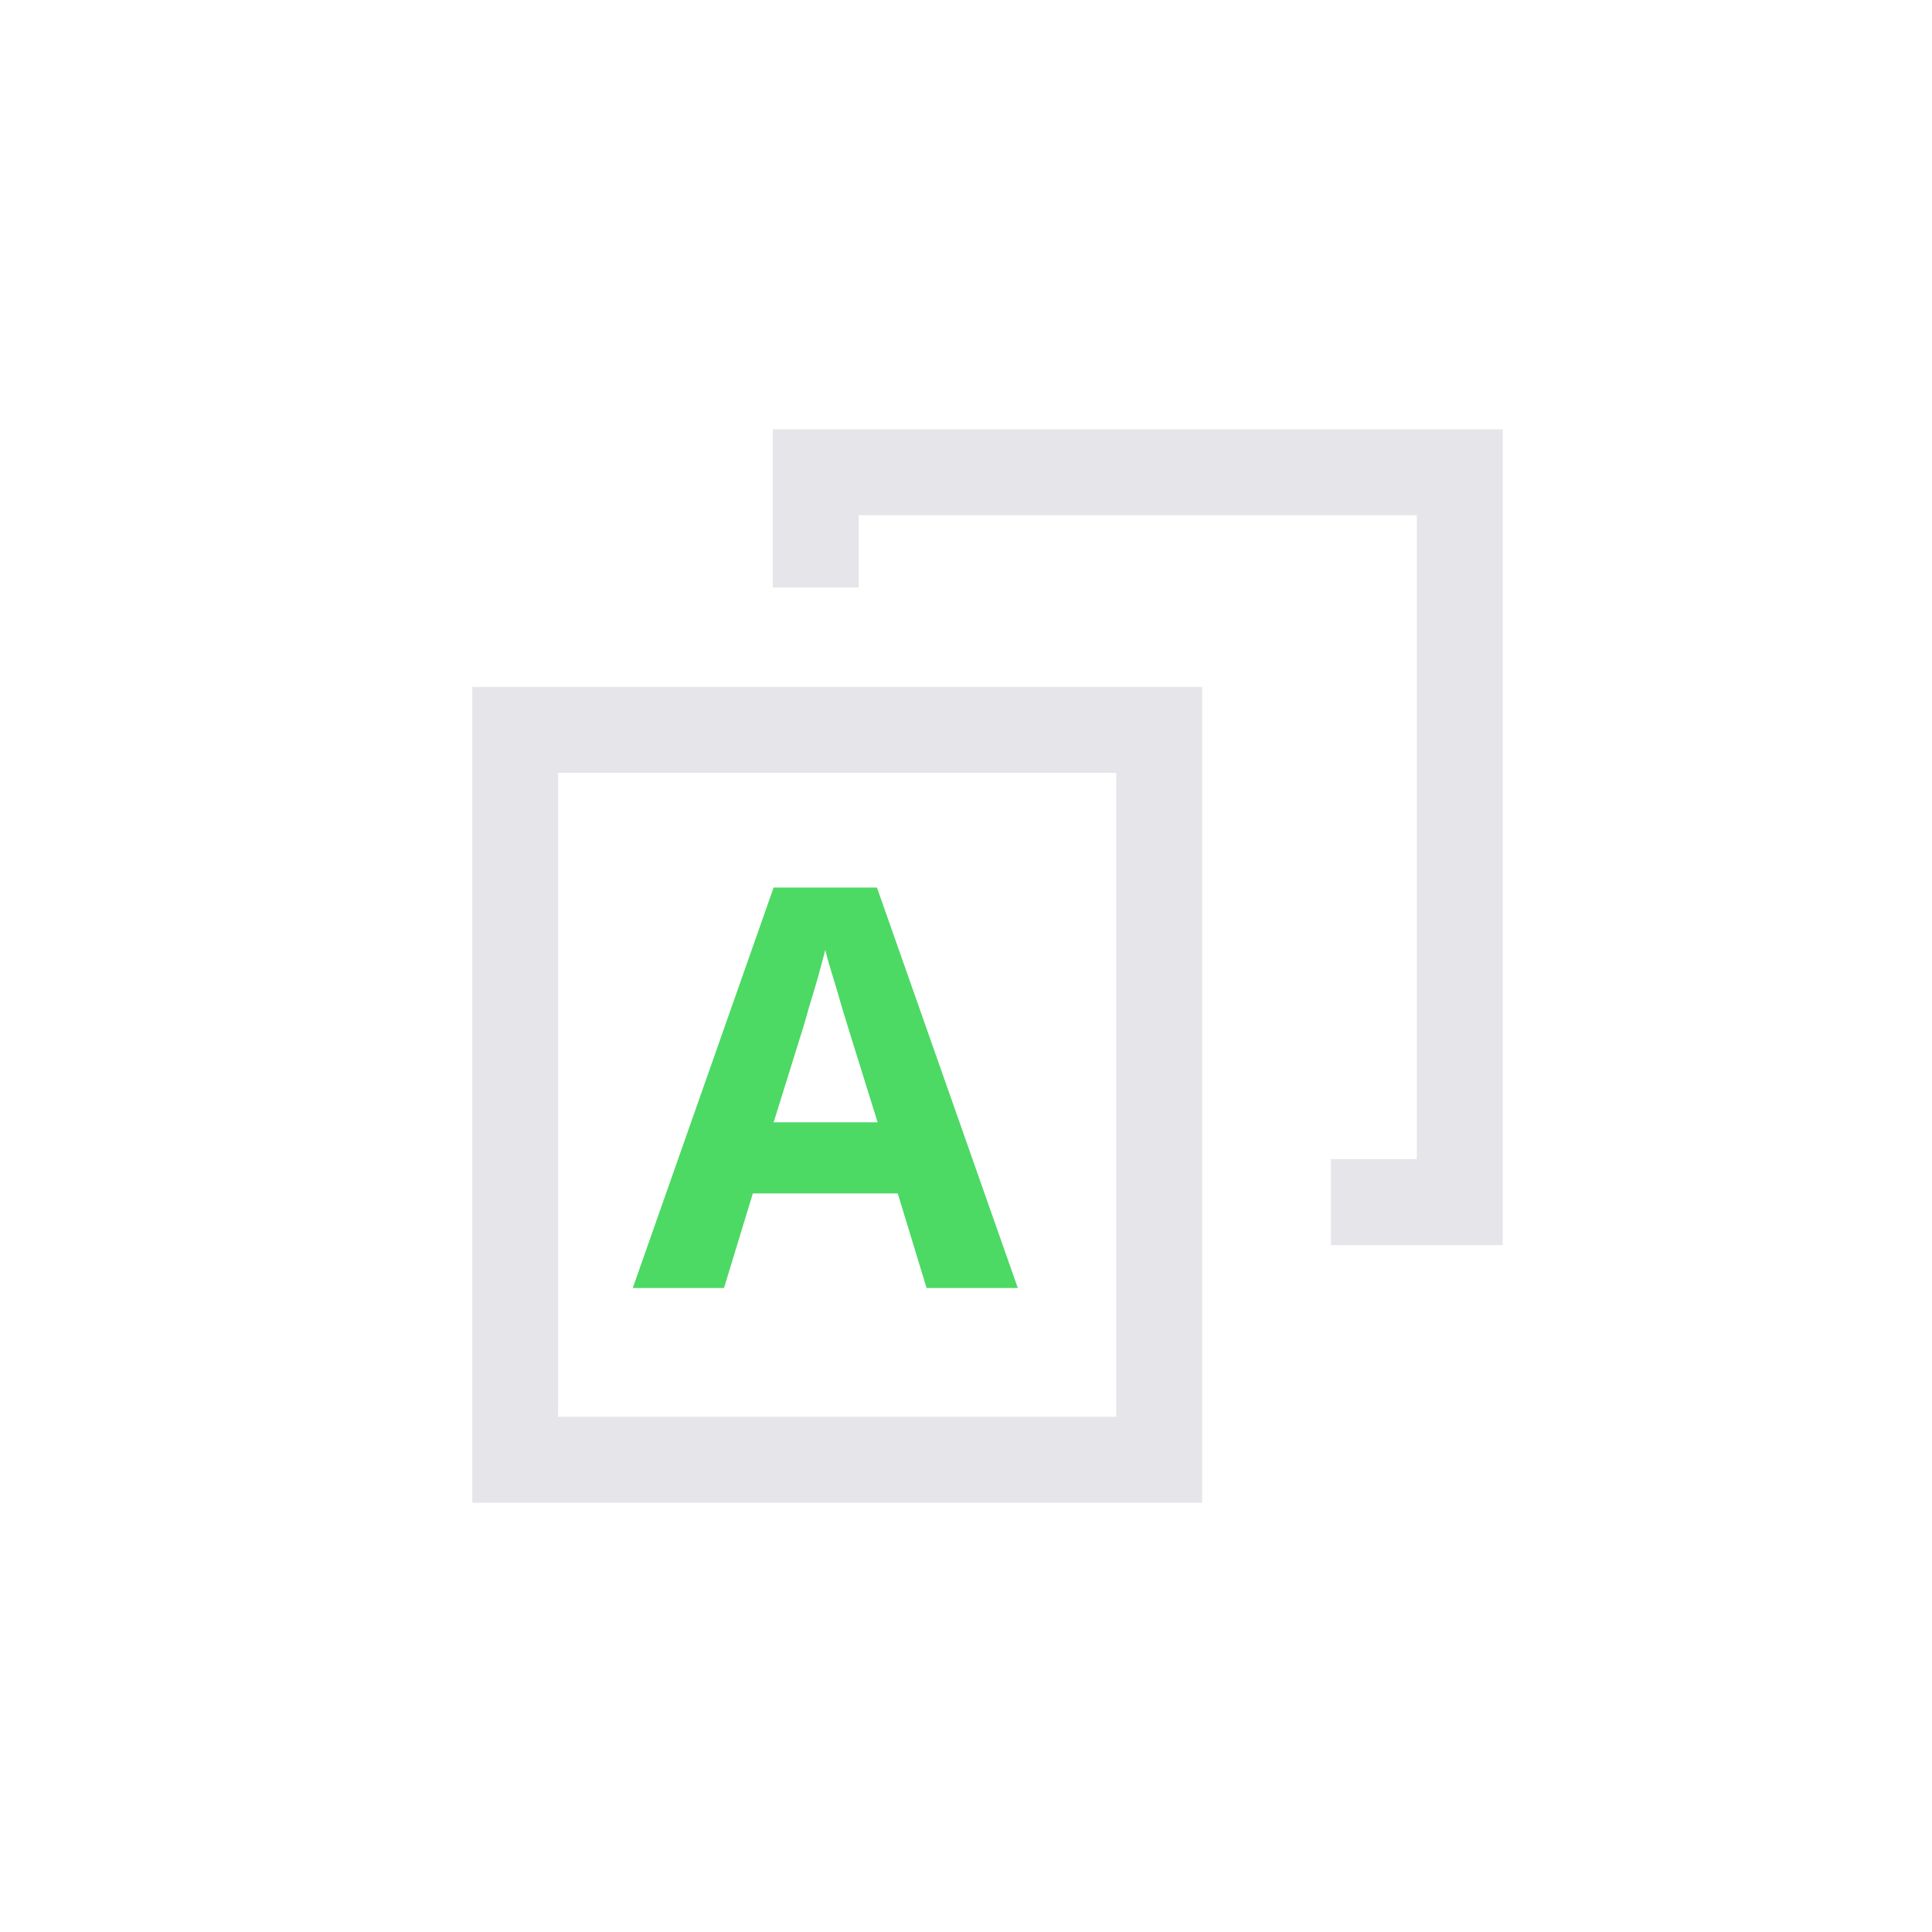
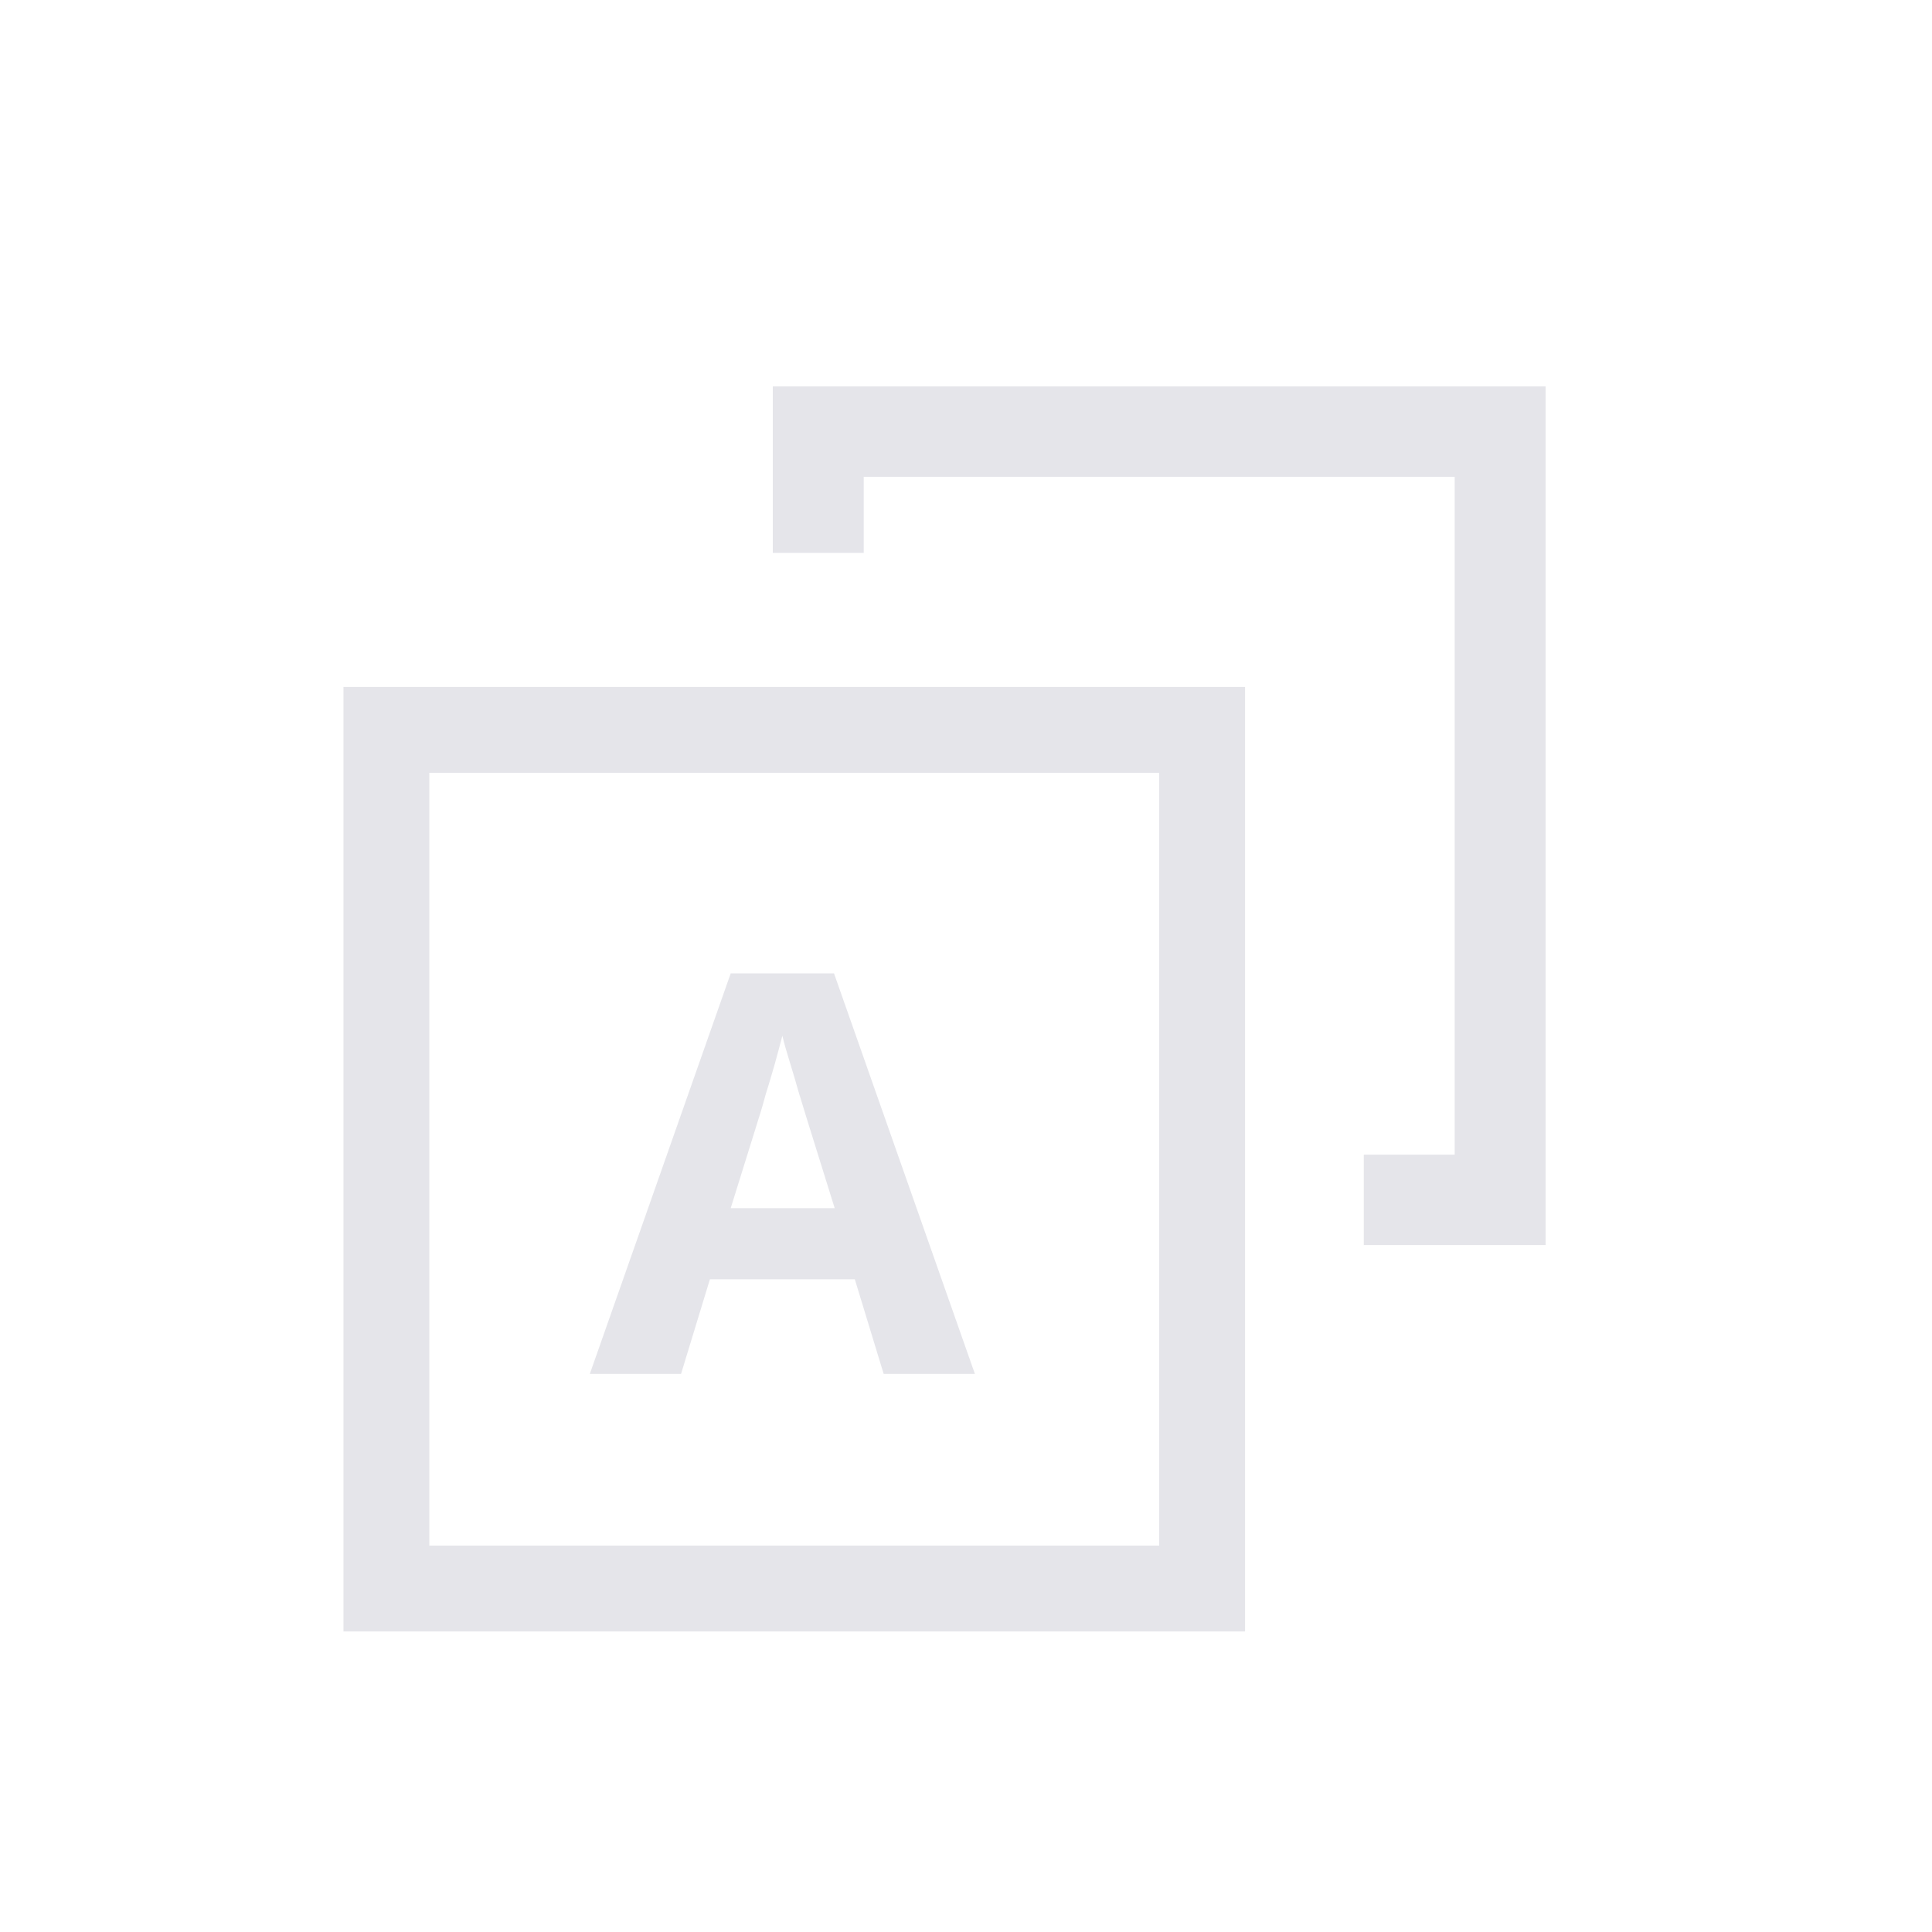
<svg xmlns="http://www.w3.org/2000/svg" width="45px" height="45px" viewBox="0 0 45 45" version="1.1">
  <g id="tab-/copy_all" stroke="none" stroke-width="1" fill="none" fill-rule="evenodd">
-     <path d="M28,16 L28,35 L11,35 L11,16 L28,16 Z M26,18 L13,18 L13,33 L26,33 L26,18 Z M35,10 L35,29 L31,29 L31,27 L33,27 L33,12 L20,12 L20,13.684 L18,13.684 L18,10 L35,10 Z" id="Combined-Shape" fill="#E5E5EA" fill-rule="nonzero" />
-     <text id="A" font-family="Galvji-Bold, Galvji" font-size="13" font-weight="bold" fill="#4CD964">
-       <tspan x="14.739" y="30">A</tspan>
+     <text id="A" font-family="Galvji-Bold, Galvji" font-size="13" font-weight="bold" fill="#E5E5EA">
+       <tspan x="13.739" y="32">A</tspan>
    </text>
+     <polygon id="Path" fill="#E5E5EA" fill-rule="nonzero" transform="translate(27, 19) scale(-1, 1) translate(-27, -19) " points="36 9 36 12.878 33.882 12.878 33.882 11.105 20.118 11.105 20.118 26.895 22.235 26.895 22.235 29 18 29 18 9" />
+     <path d="M29,16 L8,16 L8,38 L29,38 L29,16 Z M27,18 L27,36 L10,36 L10,18 L27,18 Z" id="Rectangle-Copy-2" fill="#E5E5EA" fill-rule="nonzero" transform="translate(18.5, 27) scale(-1, 1) translate(-18.5, -27) " />
  </g>
</svg>
